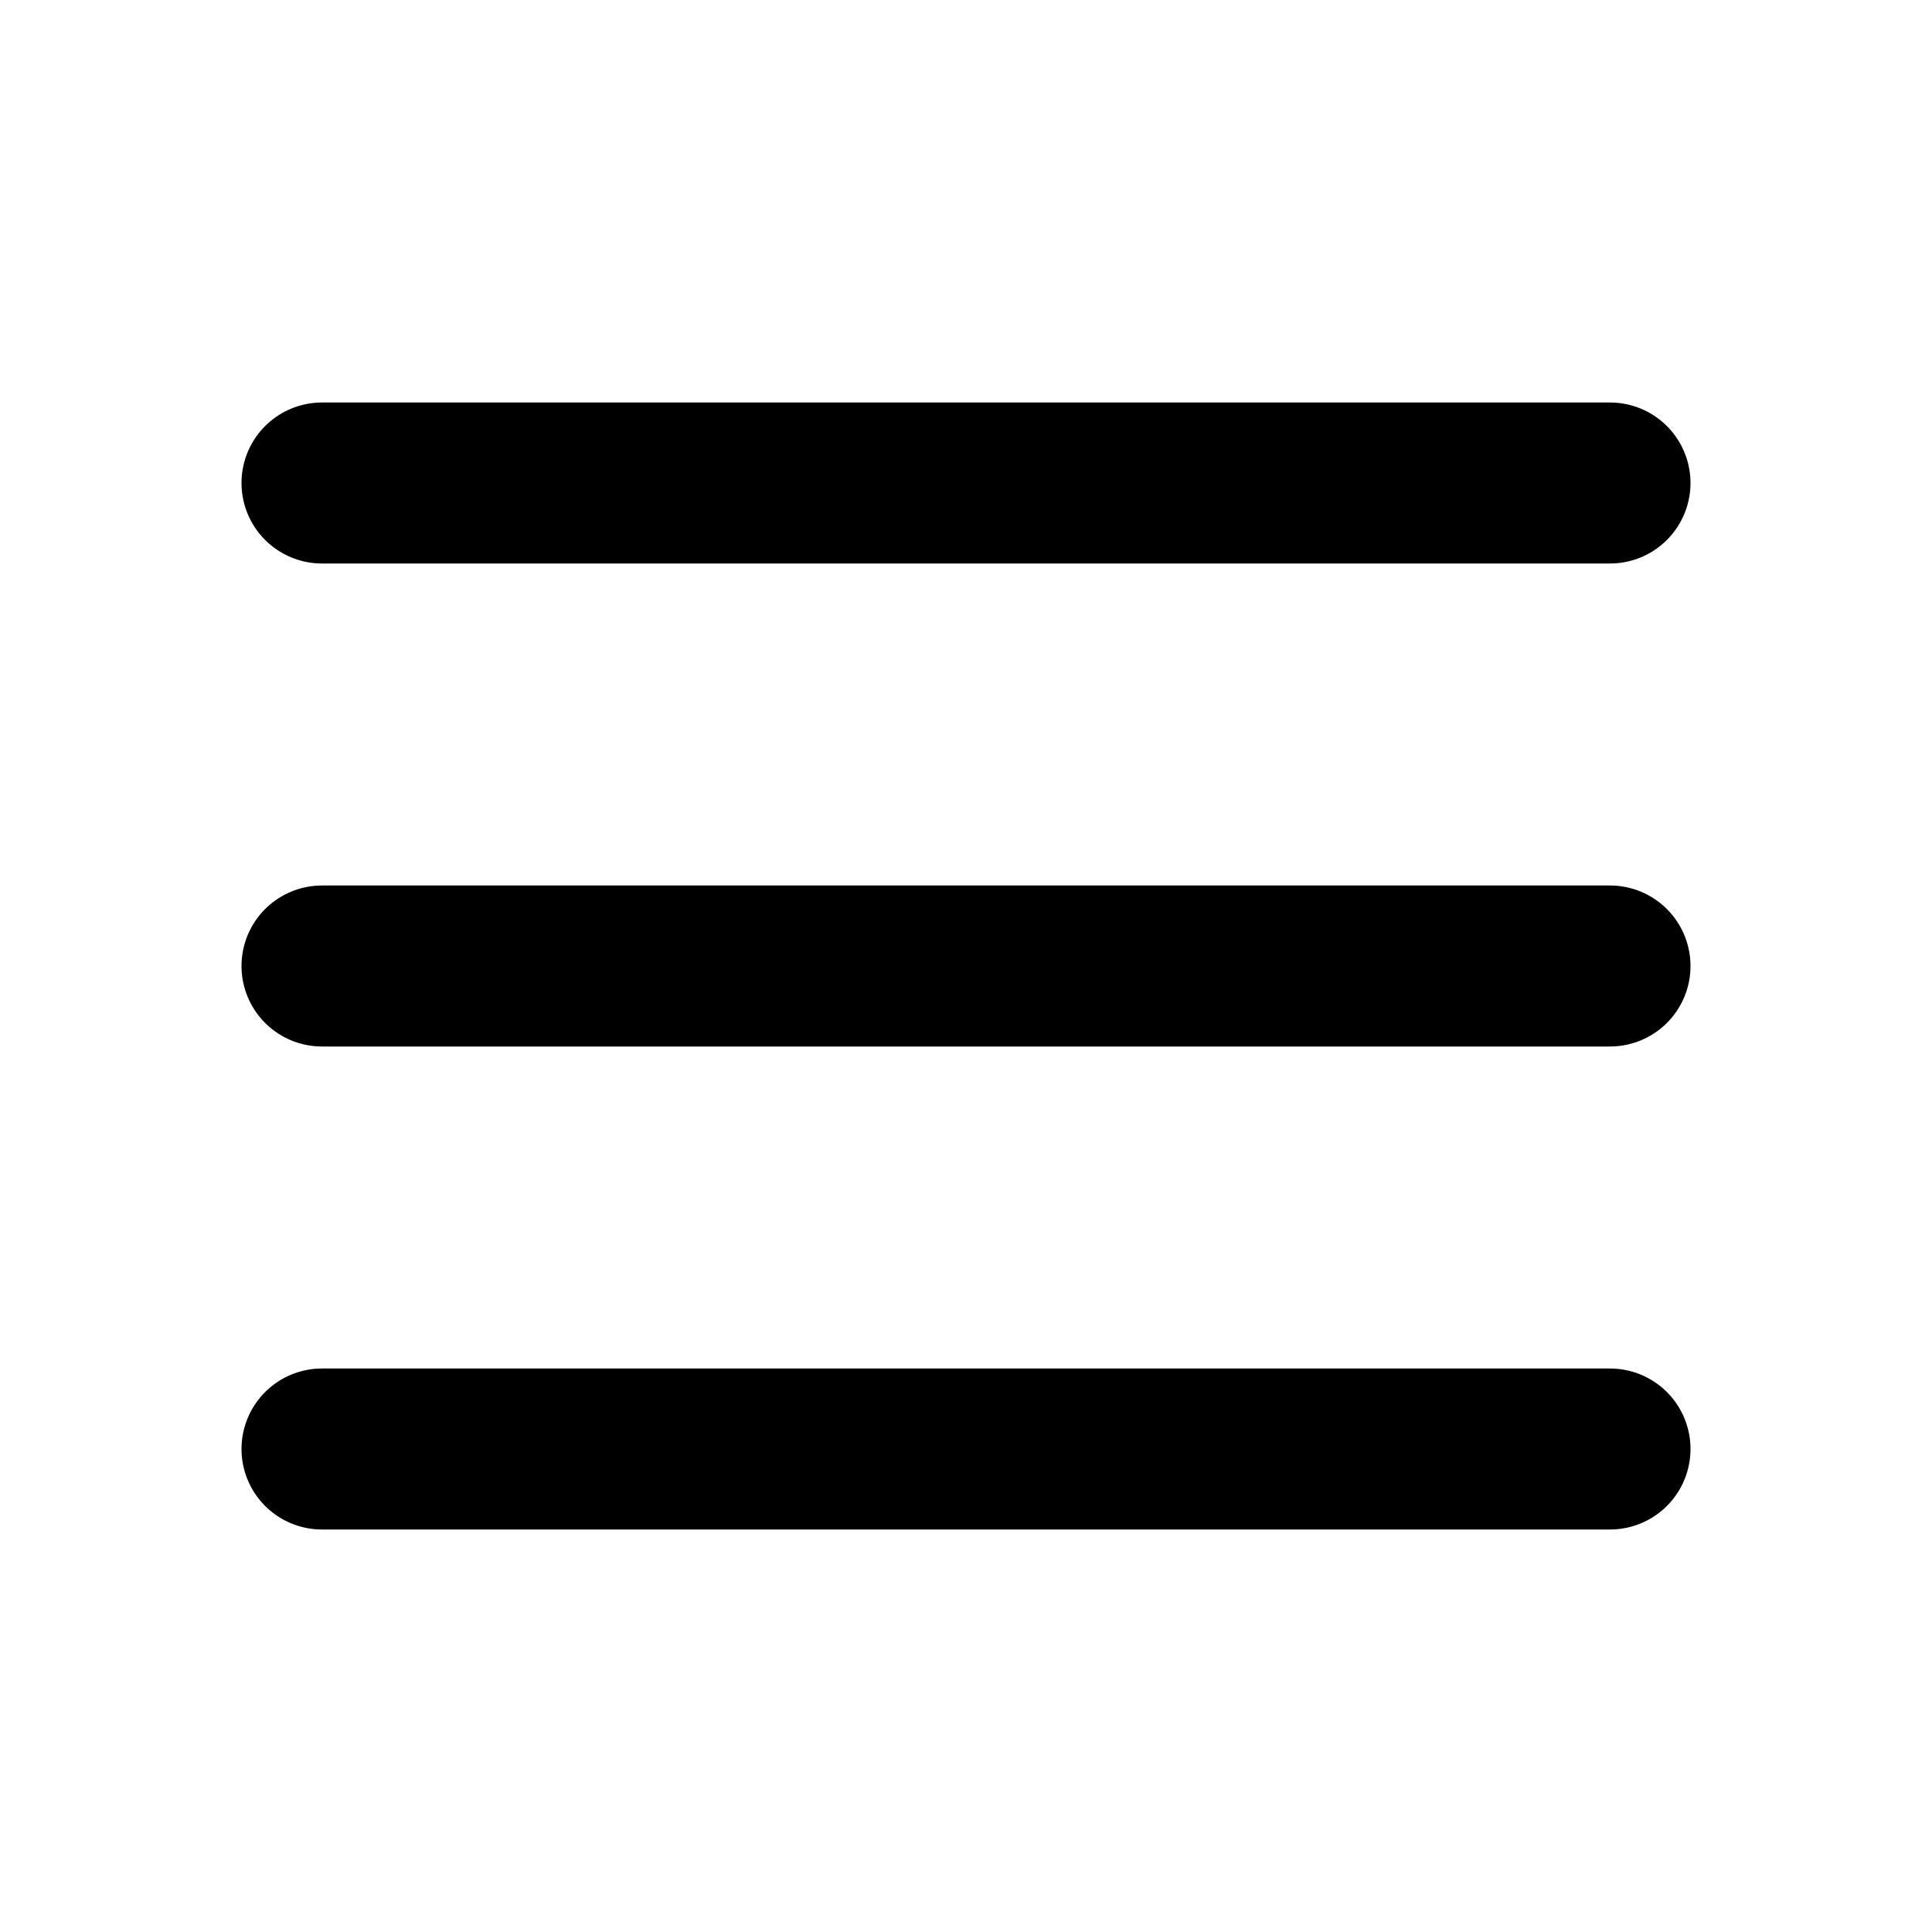
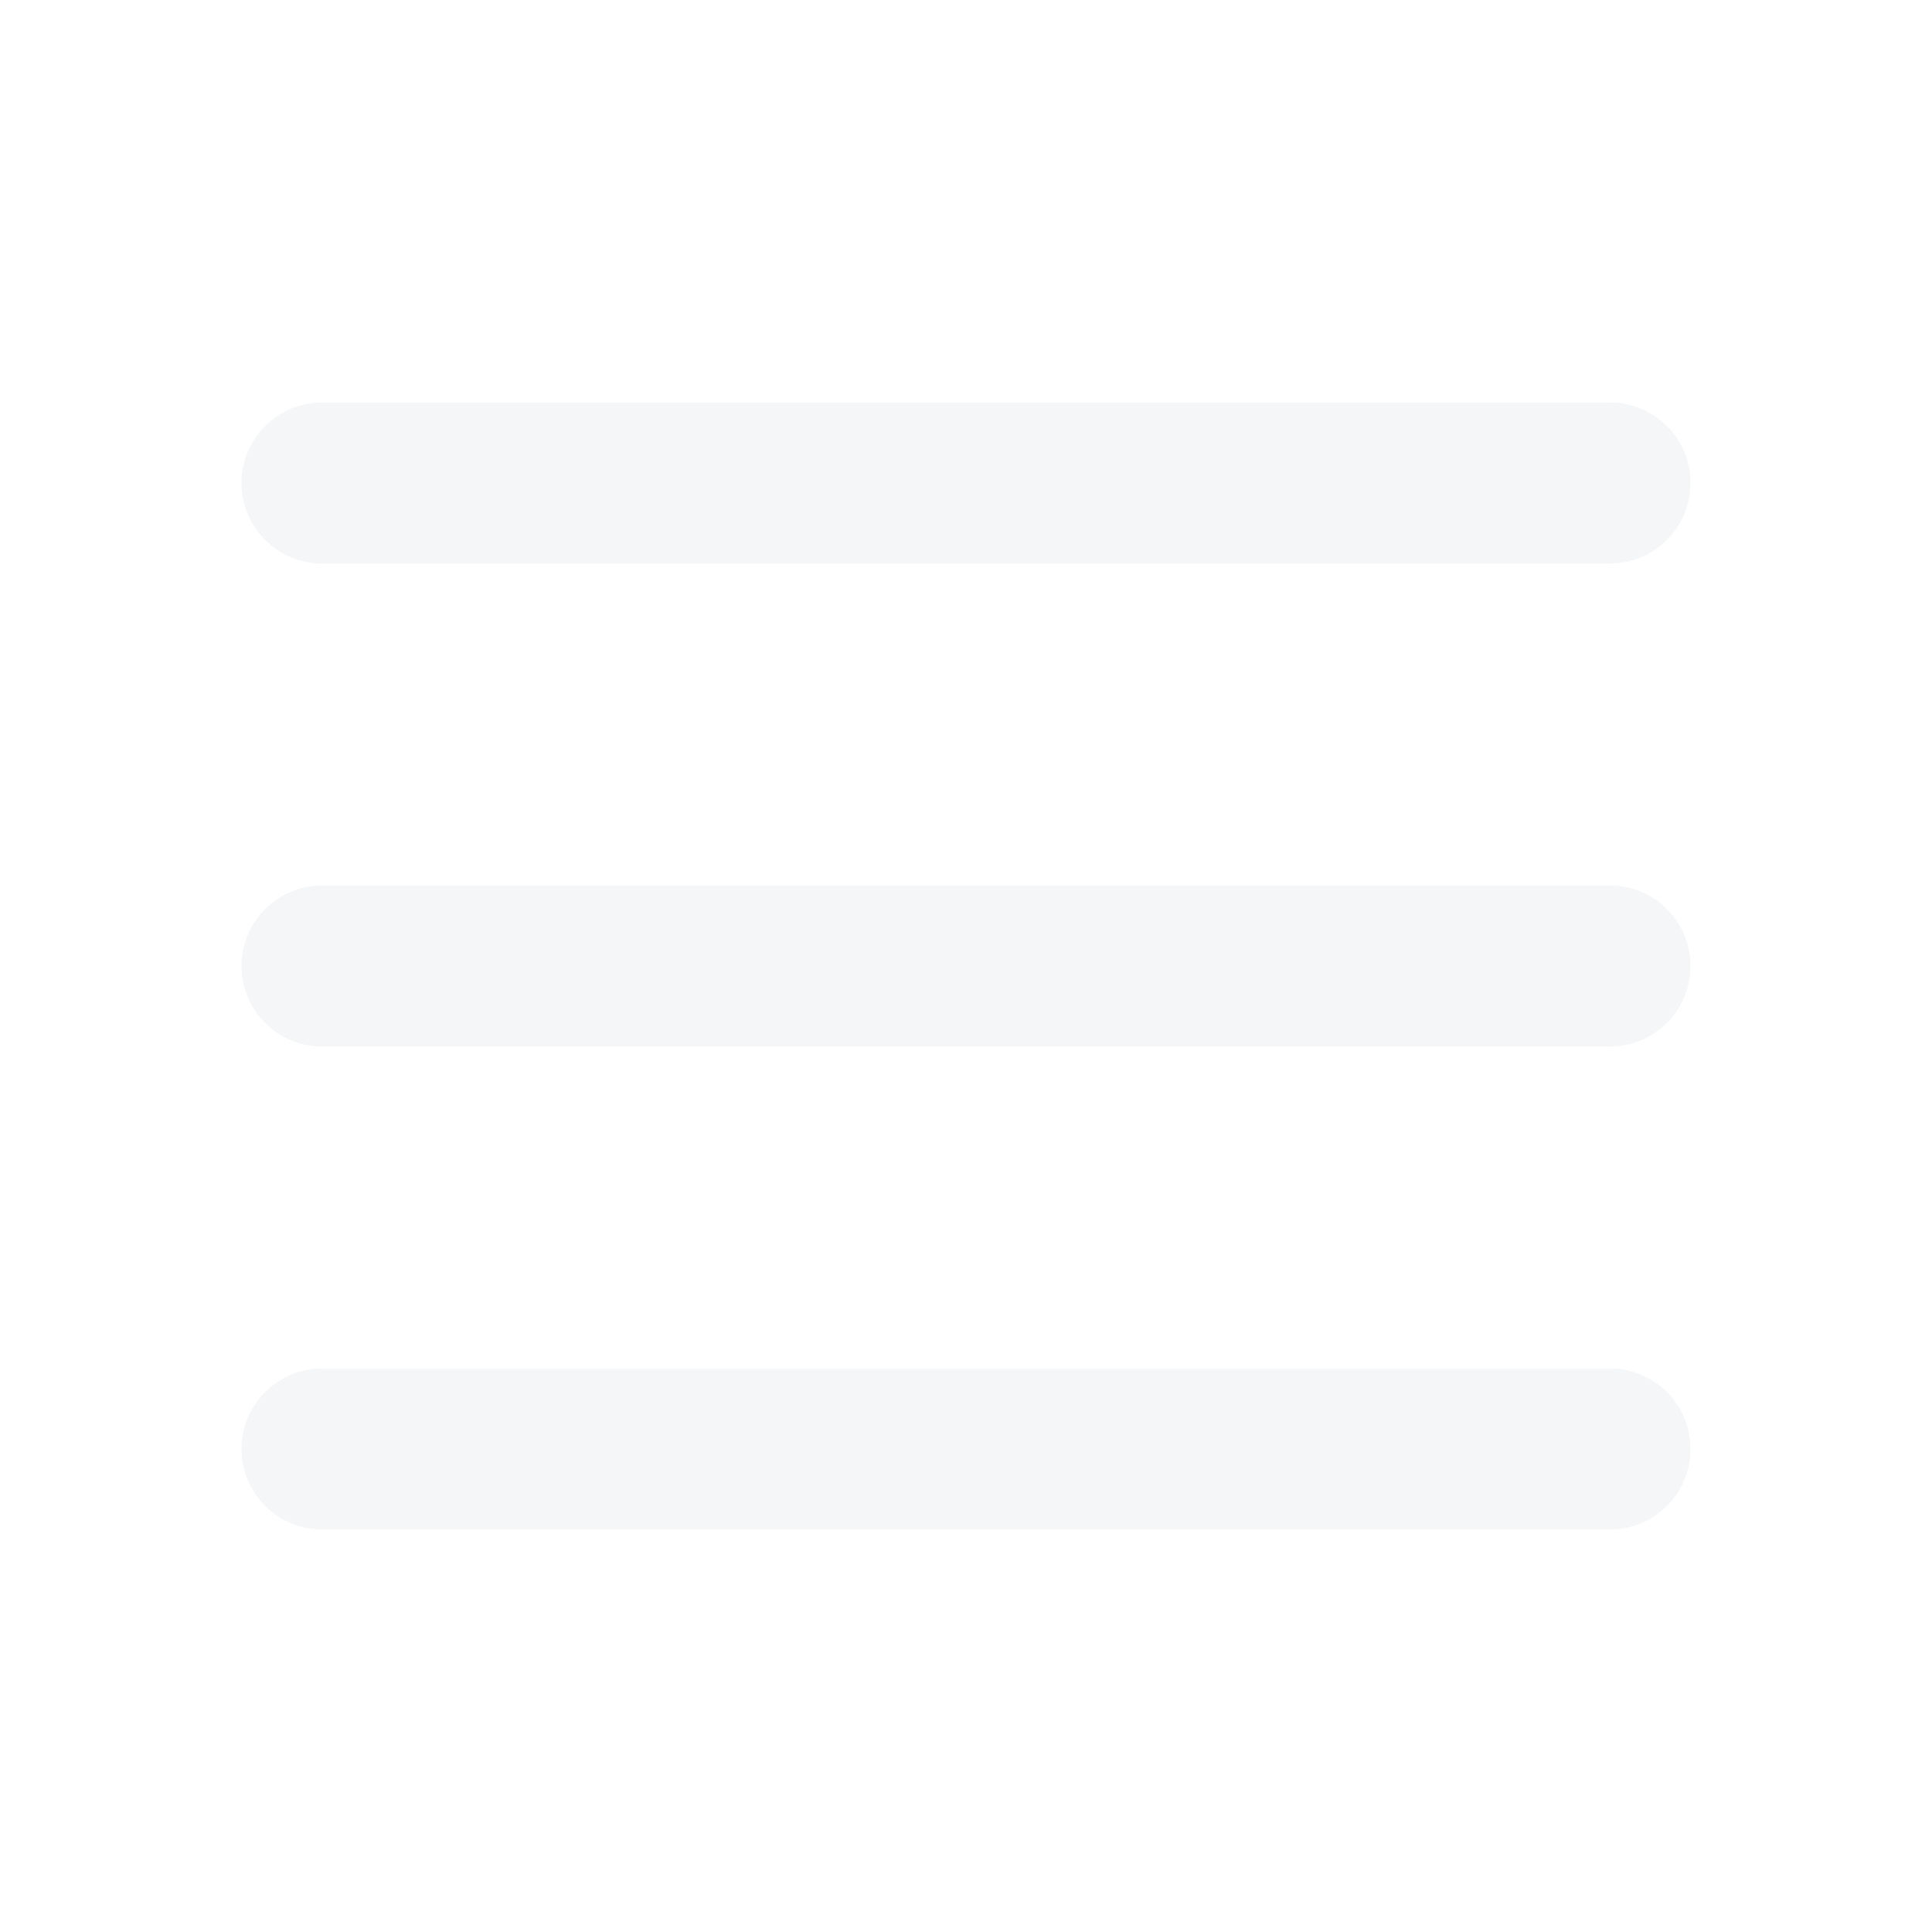
<svg xmlns="http://www.w3.org/2000/svg" width="800px" height="800px" viewBox="0 0 24 24" fill="none">
-   <path d="M4 6H20M4 12H20M4 18H20" stroke="#000000" stroke-width="2" stroke-linecap="round" stroke-linejoin="round" />
+   <path d="M4 6H20M4 12H20M4 18H20" stroke="#f5f6f7" stroke-width="2" stroke-linecap="round" stroke-linejoin="round" />
</svg>
